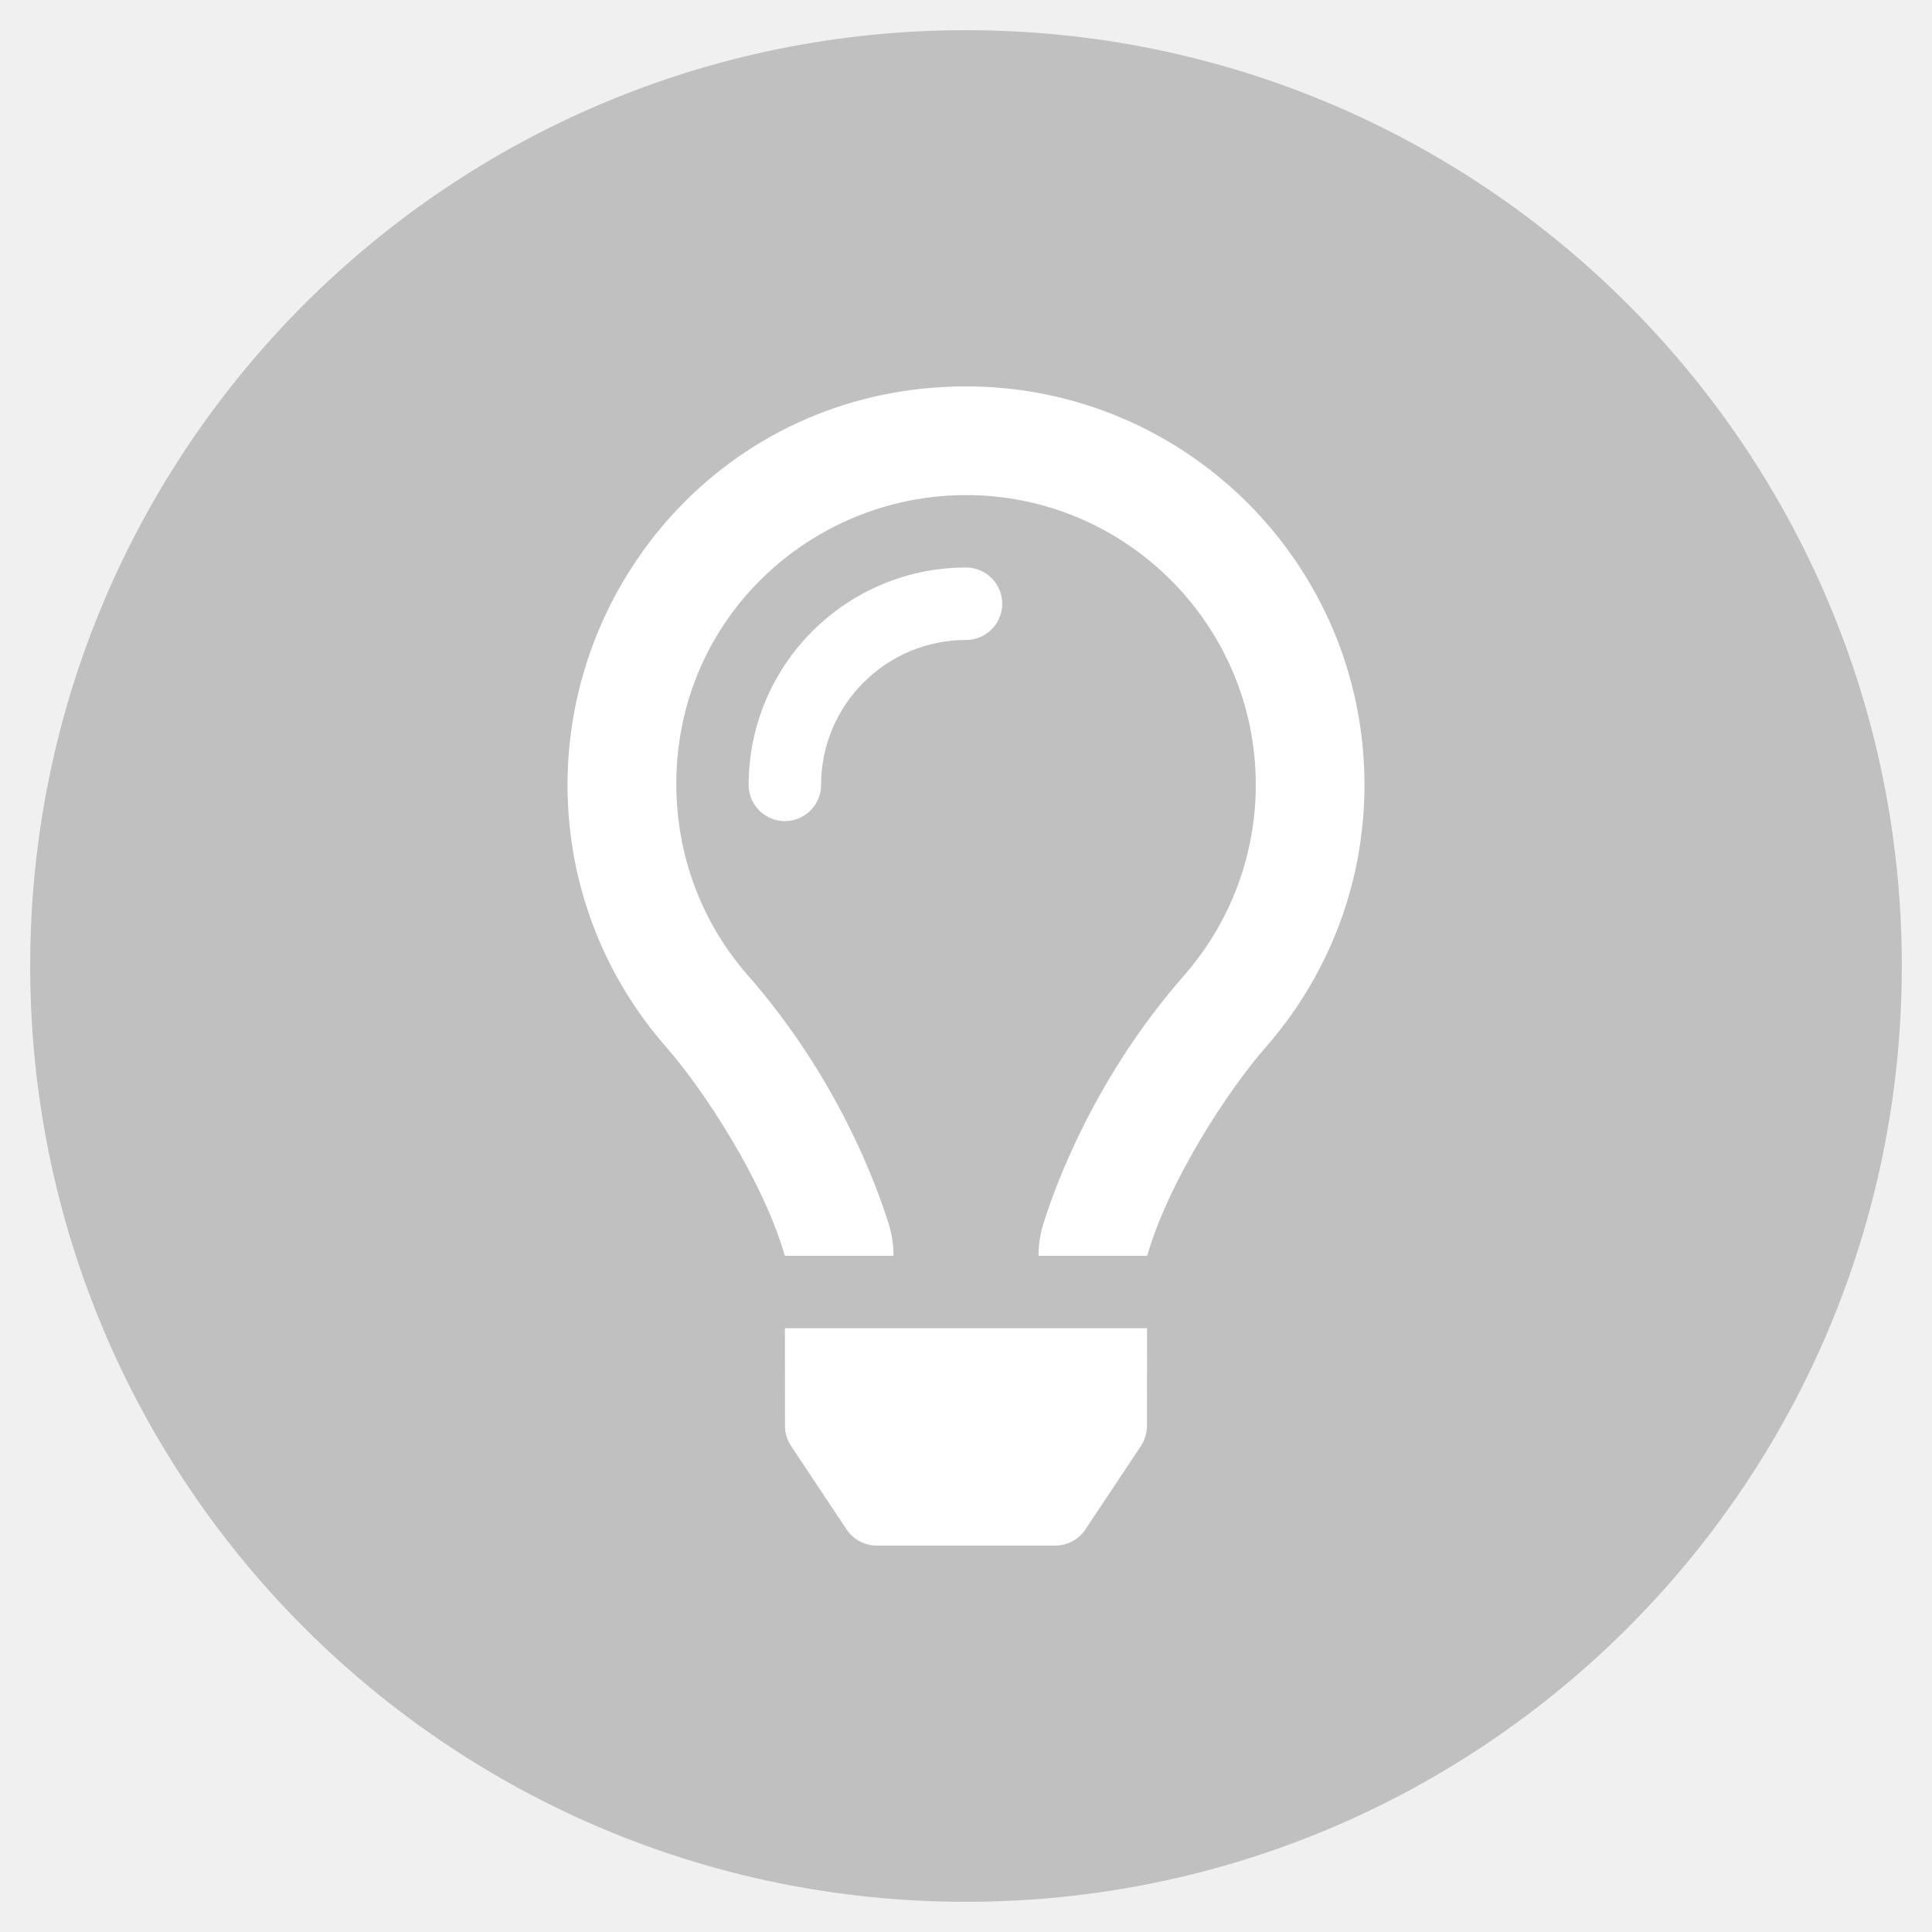
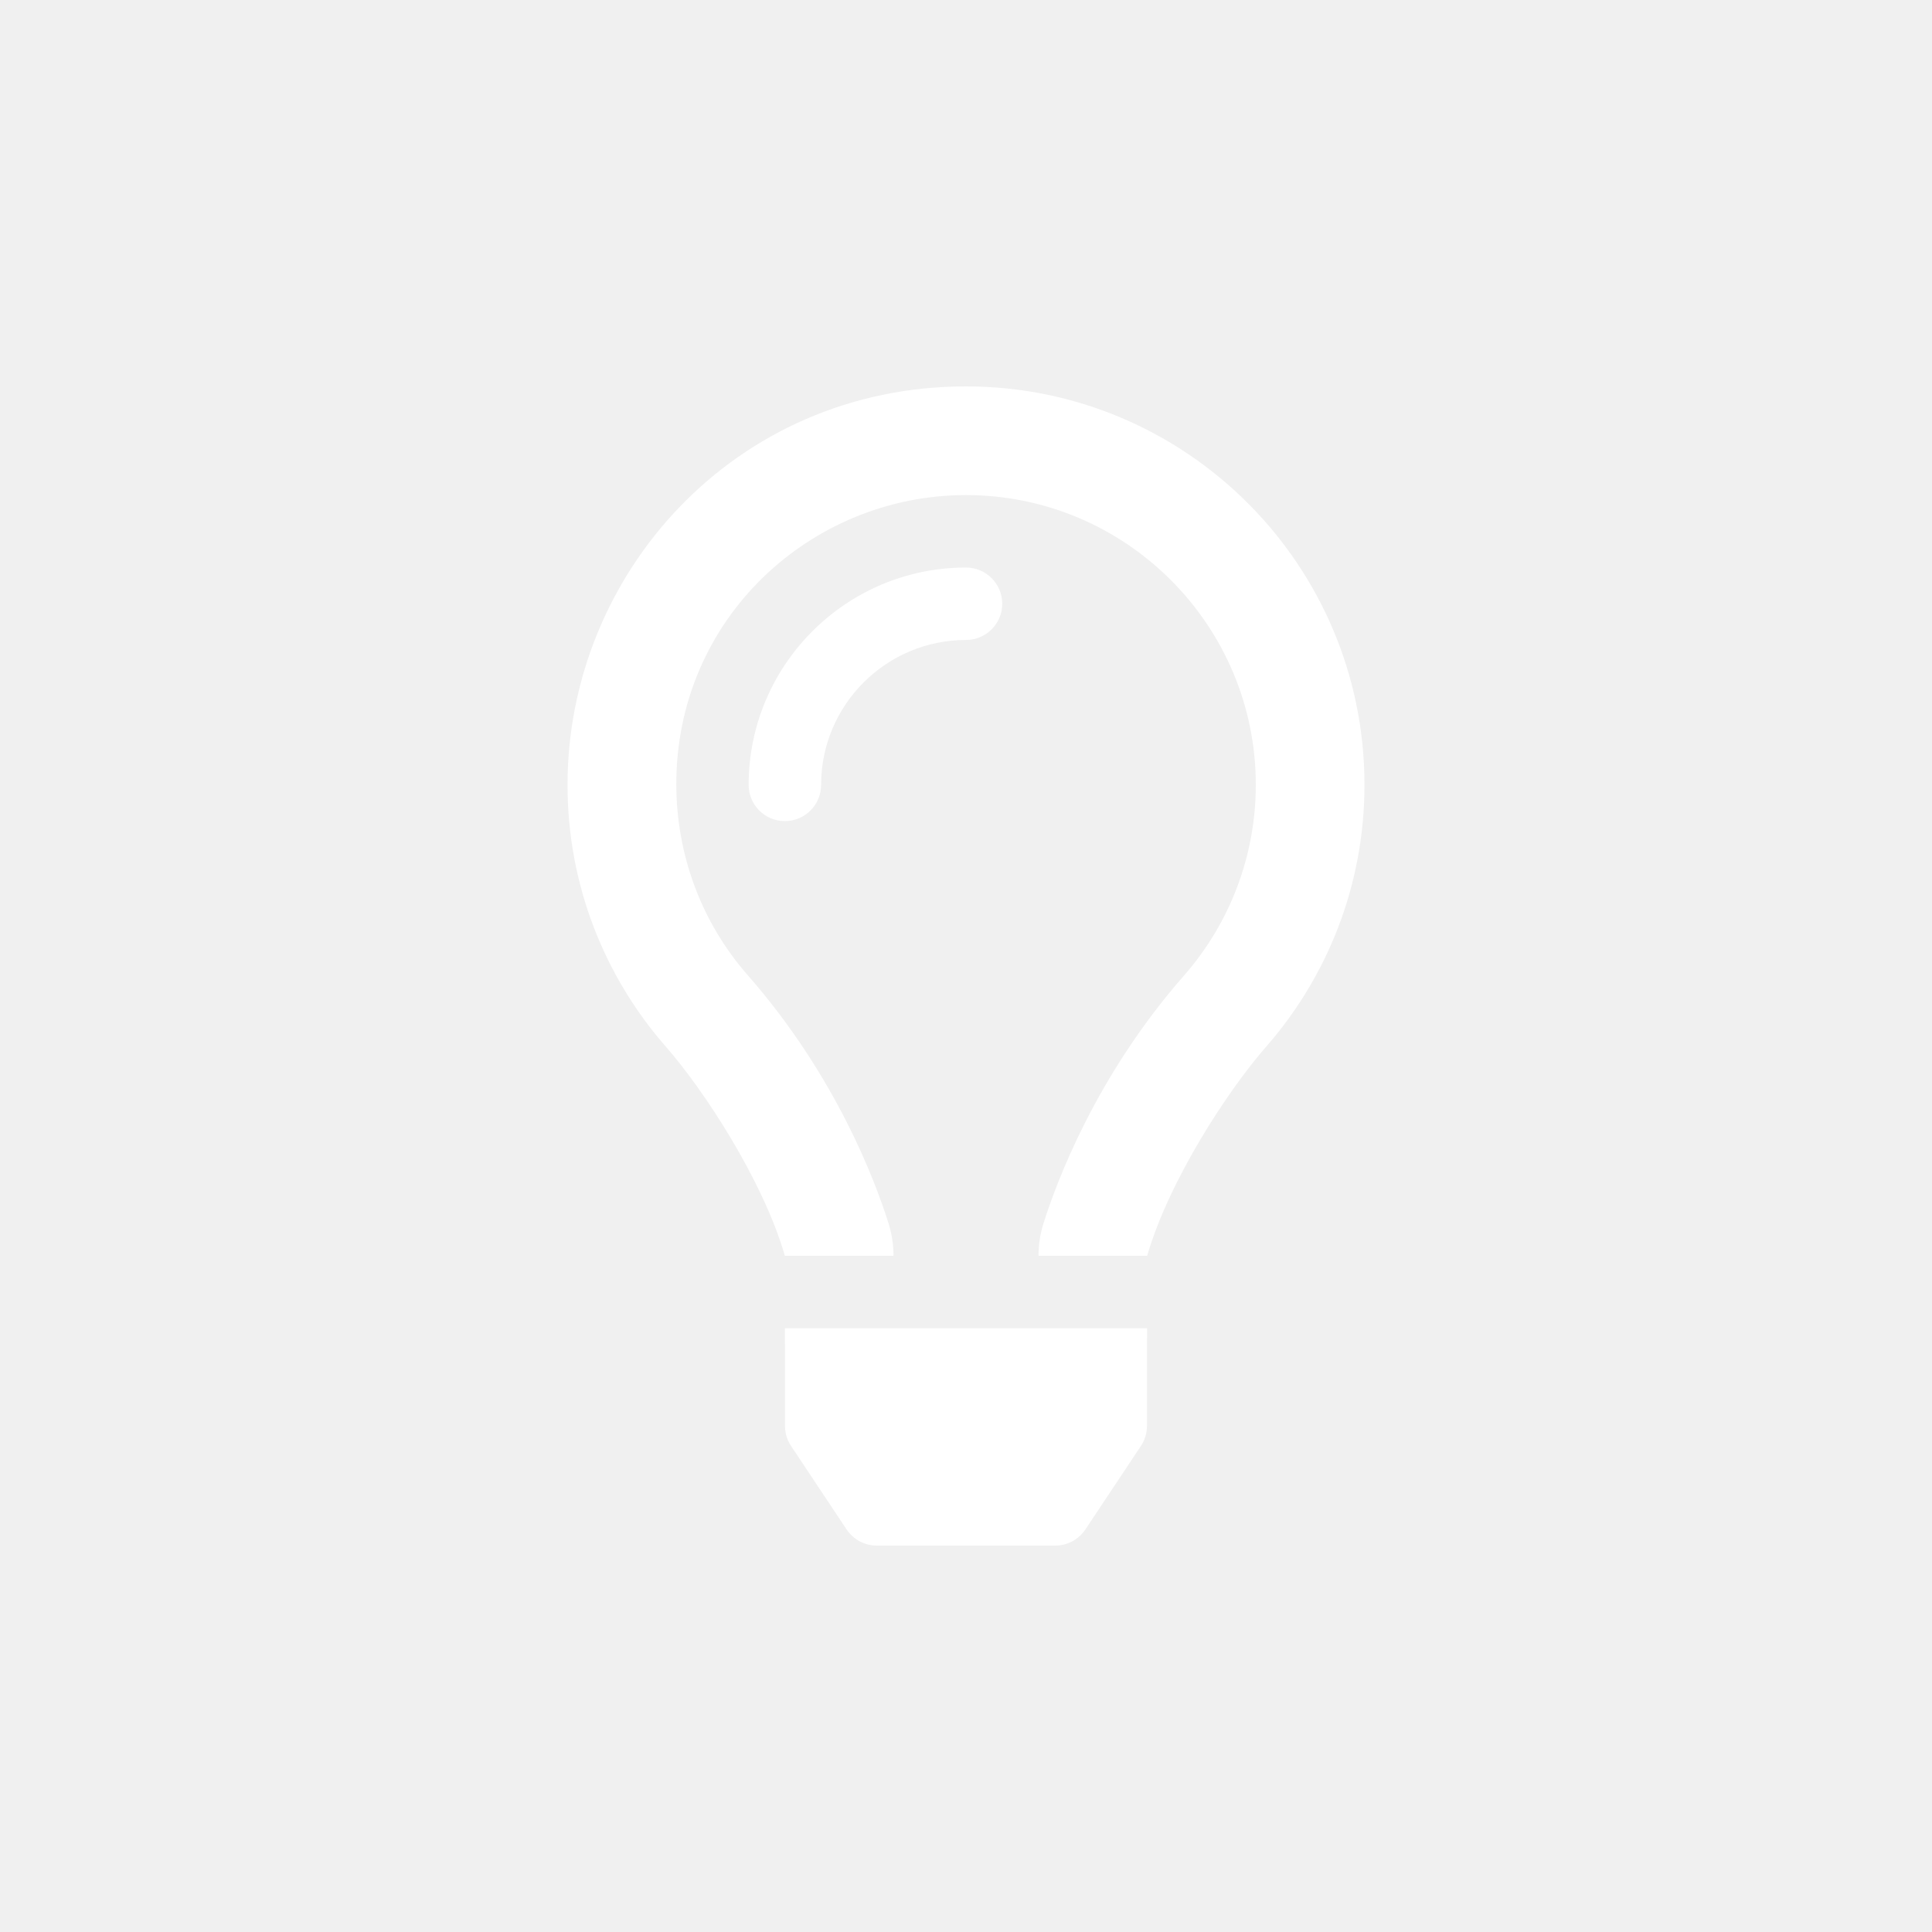
<svg xmlns="http://www.w3.org/2000/svg" focusable="false" viewBox="0 0 512 512">
-   <path fill="#000000" opacity="0.20" d="M256 8C119 8 8 119 8 256s111 248 248 248 248-111 248-248S393 8 256 8z" />
+   <path fill="#000000" opacity="0" d="M256 8C119 8 8 119 8 256s111 248 248 248 248-111 248-248S393 8 256 8z" />
  <g transform="translate(256 256)">
    <g transform="scale(0.6, 0.6)">
      <path fill="white" d="M176 80c-52.94 0-96 43.06-96 96 0 8.84 7.16 16 16 16s16-7.16 16-16c0-35.3 28.72-64 64-64 8.84 0 16-7.16 16-16s-7.16-16-16-16zM96.06 459.17c0 3.15.93 6.22 2.68 8.84l24.51 36.84c2.97 4.46 7.97 7.14 13.32 7.14h78.85c5.36 0 10.36-2.68 13.32-7.14l24.51-36.84c1.74-2.62 2.67-5.7 2.68-8.84l.05-43.18H96.02l.04 43.18zM176 0C73.72 0 0 82.97 0 176c0 44.37 16.45 84.85 43.56 115.78 16.64 18.99 42.74 58.8 52.42 92.16v.06h48v-.12c-.01-4.77-.72-9.51-2.15-14.07-5.59-17.81-22.82-64.77-62.17-109.67-20.54-23.43-31.52-53.15-31.61-84.14-.2-73.64 59.67-128 127.95-128 70.58 0 128 57.42 128 128 0 30.97-11.24 60.85-31.65 84.14-39.11 44.61-56.42 91.47-62.1 109.46a47.507 47.507 0 0 0-2.22 14.3v.1h48v-.05c9.68-33.37 35.78-73.18 52.42-92.16C335.55 260.85 352 220.37 352 176 352 78.8 273.2 0 176 0z" transform="translate(-176 -256)" />
    </g>
  </g>
</svg>
